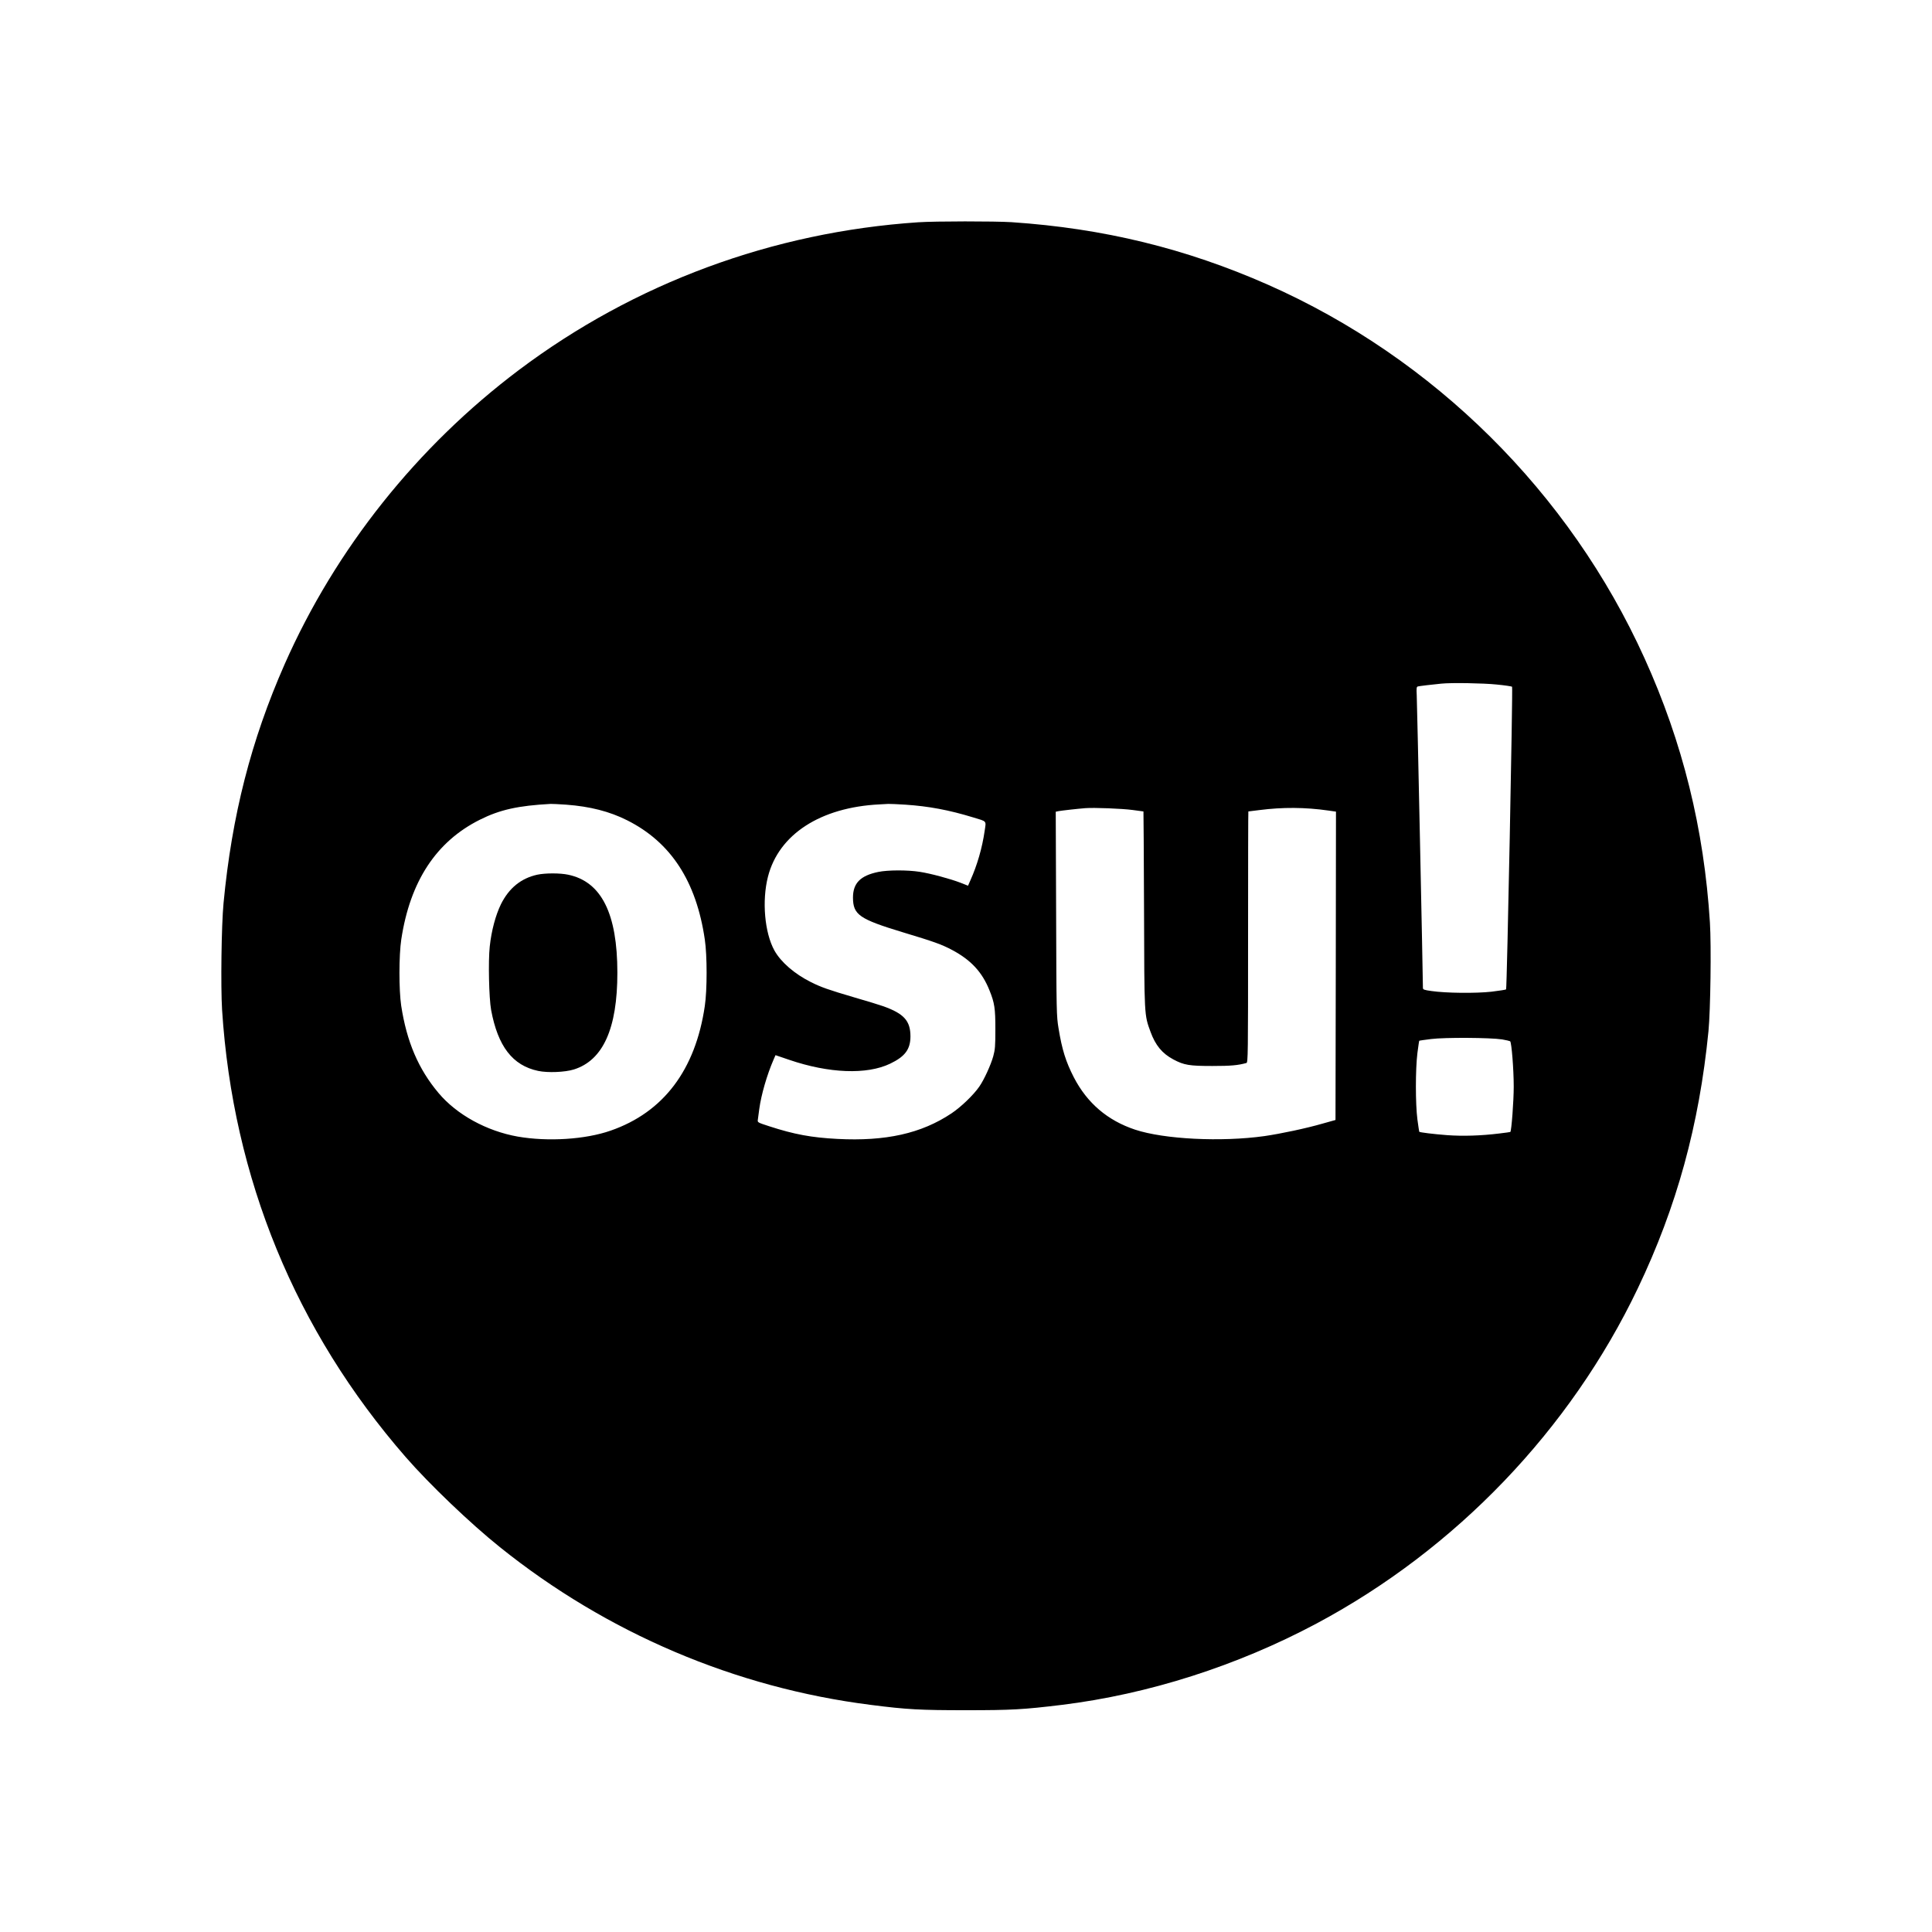
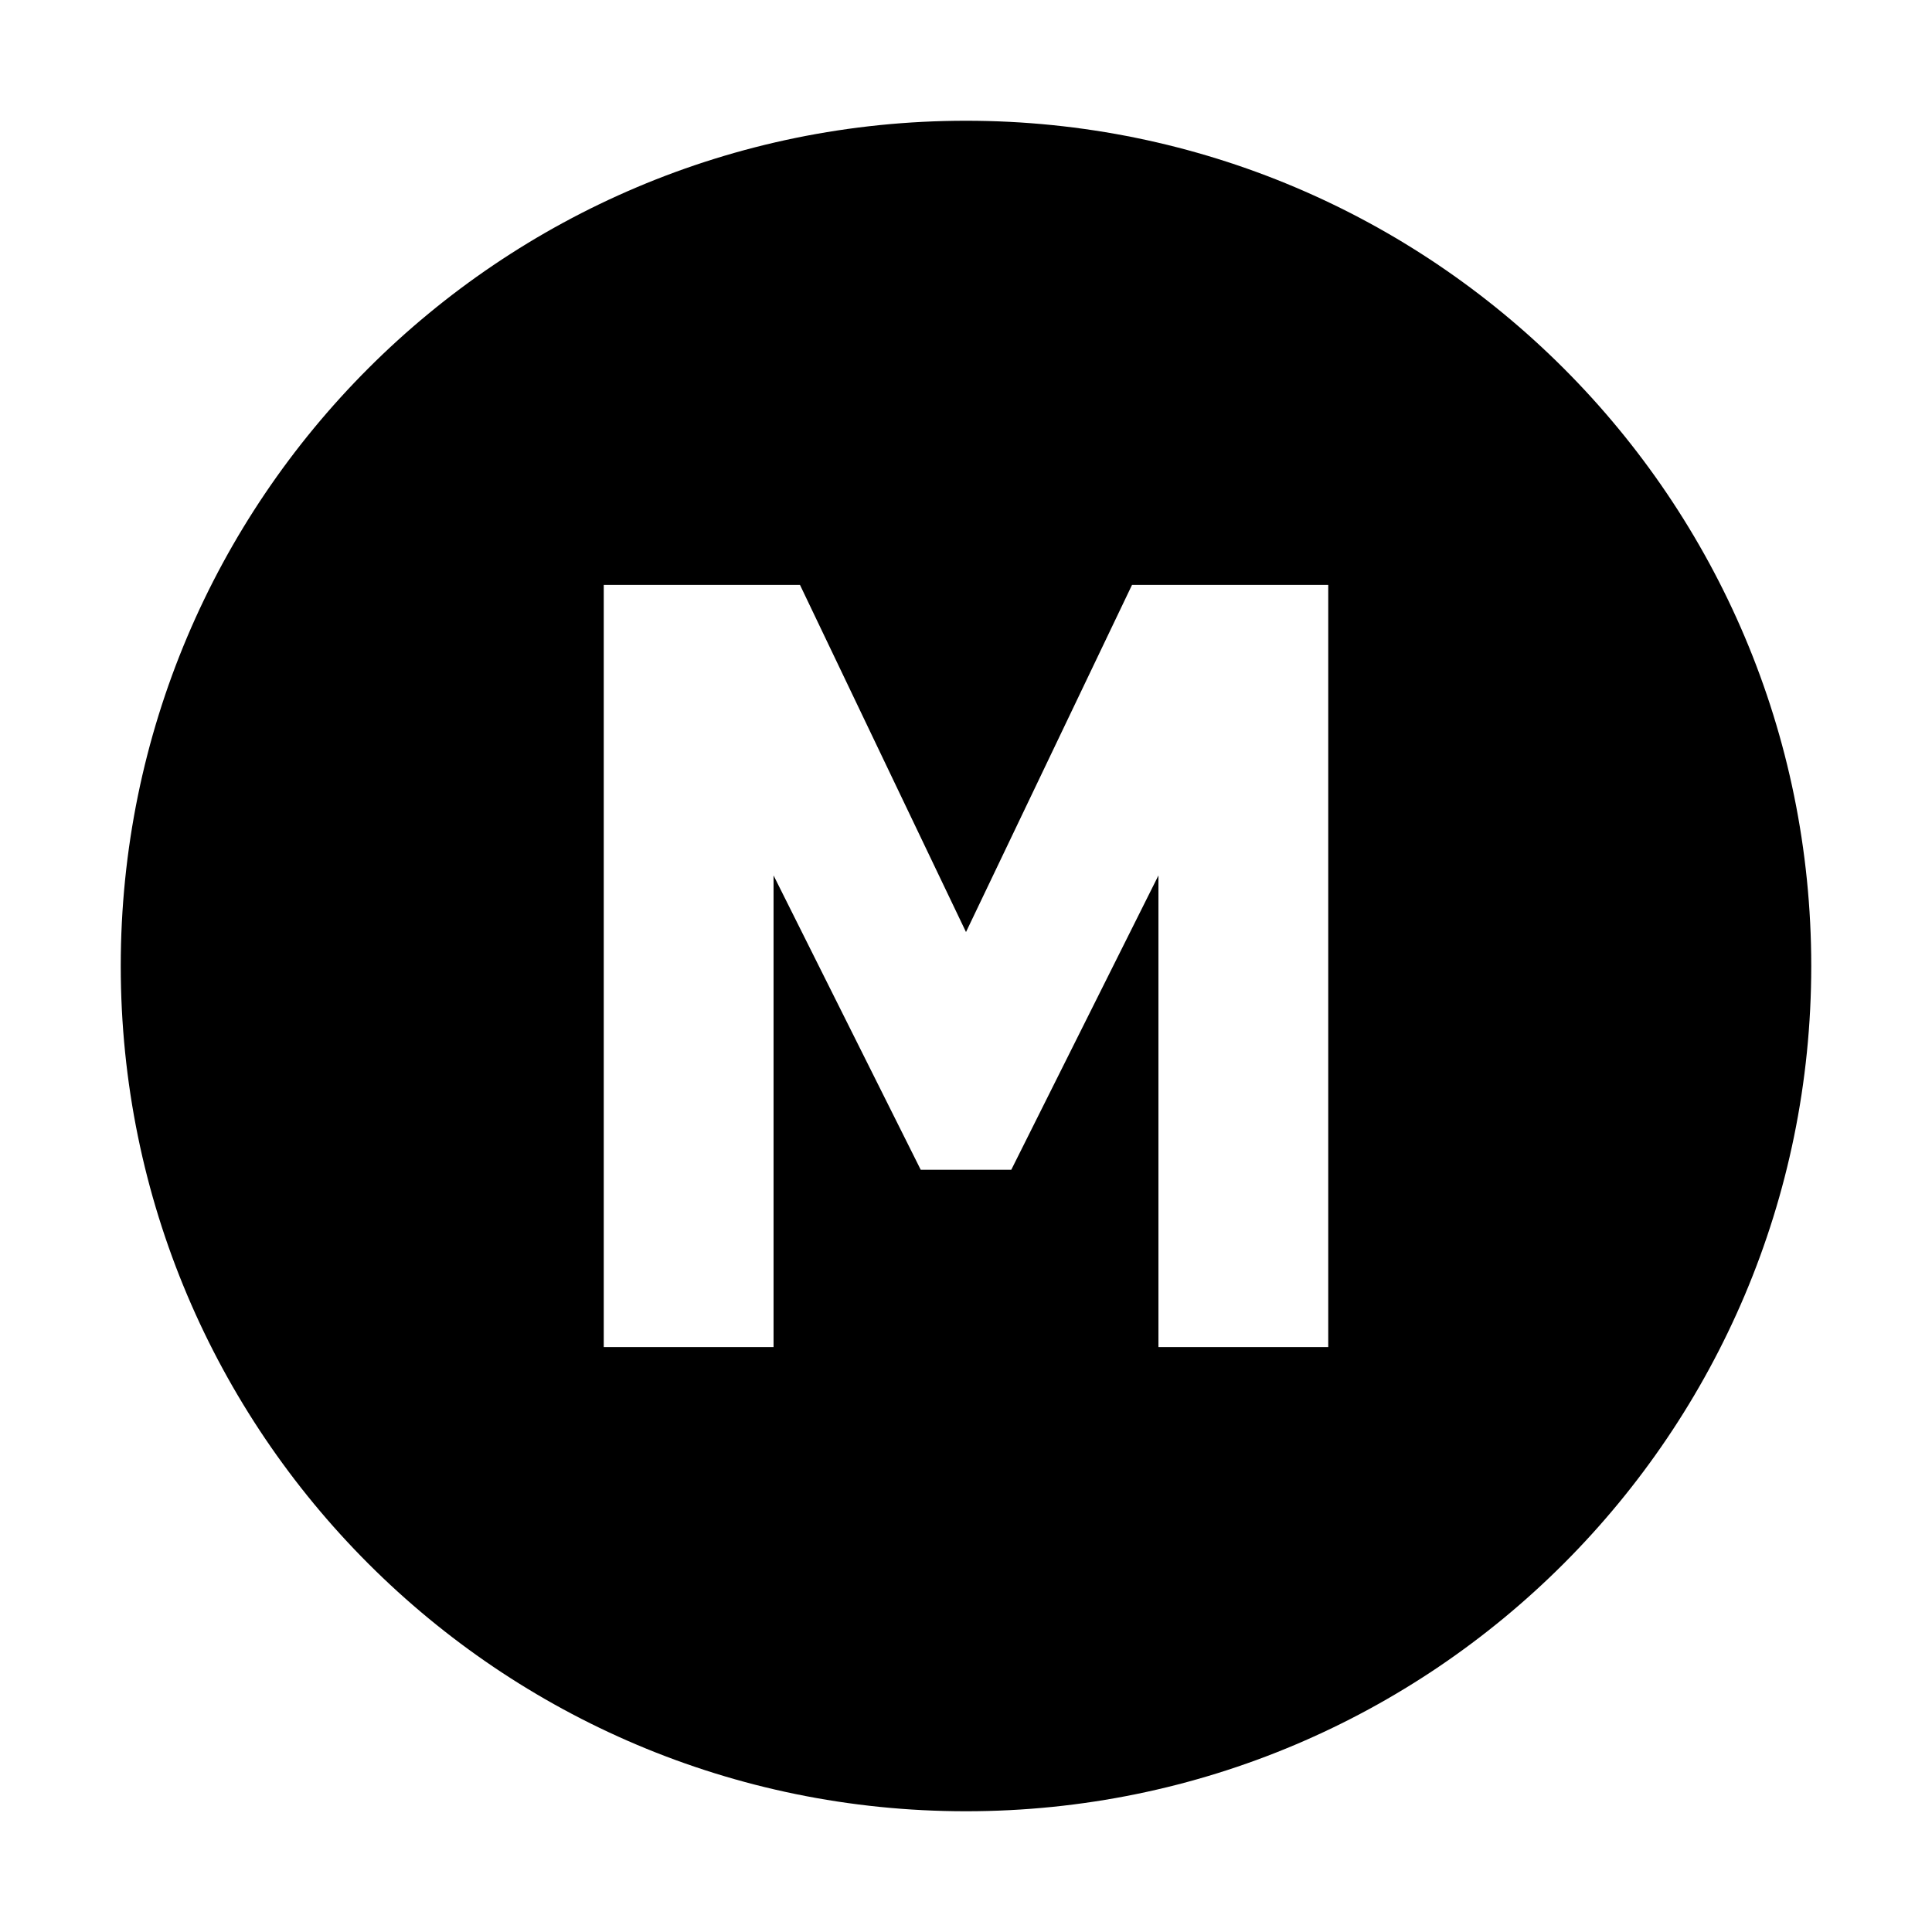
- <svg xmlns="http://www.w3.org/2000/svg" version="1.0" width="2000pt" height="2000pt" viewBox="0 0 2000 2000" preserveAspectRatio="xMidYMid meet">
-   <g transform="translate(0,2000) scale(0.1,-0.1)" fill="#000000" stroke="none">
-     <path d="M9505 17699 c-1507 -101 -2937 -630 -4133 -1529 -1053 -792 -1898 -1852 -2425 -3045 -348 -789 -547 -1568 -633 -2475 -22 -231 -30 -862 -15 -1104 112 -1742 760 -3321 1902 -4631 244 -280 667 -685 974 -931 1107 -889 2438 -1456 3840 -1633 374 -48 510 -55 985 -55 474 0 595 7 990 55 897 110 1817 404 2640 843 1442 770 2625 2005 3325 3470 403 844 635 1690 731 2661 21 218 30 883 15 1125 -61 970 -282 1865 -677 2736 -776 1715 -2180 3107 -3899 3867 -850 375 -1701 583 -2653 647 -175 11 -788 11 -967 -1z m5987 -4785 c84 -8 156 -19 161 -23 9 -8 -53 -3122 -62 -3133 -3 -4 -71 -14 -151 -24 -164 -18 -470 -15 -622 7 -78 11 -88 15 -88 33 0 104 -60 2962 -64 3028 -4 76 -2 88 12 92 15 4 147 20 242 29 106 11 437 5 572 -9z m-9630 -1244 c244 -18 449 -70 631 -162 452 -227 715 -631 803 -1233 25 -166 25 -524 0 -690 -97 -661 -428 -1099 -974 -1289 -263 -92 -649 -116 -962 -62 -322 57 -632 227 -820 451 -209 248 -330 532 -387 905 -24 162 -24 520 1 685 91 601 361 1013 813 1239 207 104 397 146 733 164 14 1 87 -3 162 -8z m3512 0 c239 -16 450 -55 701 -132 145 -44 134 -31 118 -140 -25 -174 -77 -354 -147 -510 l-25 -57 -78 31 c-110 42 -311 96 -423 113 -127 20 -330 19 -427 -1 -186 -38 -263 -116 -263 -266 1 -178 65 -222 516 -359 319 -96 401 -125 510 -183 196 -104 312 -230 387 -418 53 -131 61 -187 61 -403 0 -175 -3 -210 -22 -280 -25 -89 -94 -241 -144 -313 -60 -87 -190 -212 -289 -278 -312 -208 -680 -290 -1181 -264 -268 14 -447 47 -705 131 -120 39 -122 40 -118 67 2 15 9 65 15 112 20 147 79 352 148 511 l20 46 141 -48 c413 -141 804 -156 1046 -40 154 74 209 148 210 281 0 162 -66 236 -280 313 -39 14 -173 55 -298 91 -272 80 -346 106 -452 159 -170 85 -311 207 -378 327 -102 184 -131 515 -67 765 112 438 544 718 1155 748 33 2 74 4 90 5 17 1 97 -3 179 -8z m2351 -55 c61 -8 111 -15 112 -15 1 0 4 -456 6 -1012 3 -1116 2 -1091 67 -1269 51 -140 121 -225 238 -287 109 -58 164 -67 402 -67 195 0 265 7 353 31 16 5 17 76 17 1305 0 714 1 1299 3 1299 2 0 52 6 113 14 239 31 476 30 717 -5 l77 -11 -2 -1596 -3 -1596 -132 -37 c-173 -50 -433 -105 -605 -130 -445 -62 -1036 -33 -1338 67 -285 95 -496 275 -634 542 -83 162 -122 286 -158 507 -21 126 -22 161 -25 1186 l-4 1056 28 6 c31 6 201 25 278 31 90 7 378 -4 490 -19z m3825 -2375 c41 -7 78 -16 83 -19 15 -14 37 -291 37 -470 0 -149 -23 -456 -35 -469 -1 -1 -54 -9 -116 -16 -188 -23 -373 -29 -539 -17 -142 11 -280 28 -288 35 -1 2 -10 59 -19 127 -21 162 -21 518 0 688 9 68 17 125 19 127 2 2 58 10 123 18 142 18 615 15 735 -4z" />
-     <path d="M5561 10945 c-167 -37 -292 -138 -375 -305 -55 -112 -99 -275 -116 -437 -17 -150 -8 -537 14 -658 70 -377 222 -575 487 -631 99 -21 277 -14 370 15 302 95 450 424 450 1001 0 613 -165 943 -509 1015 -84 18 -237 18 -321 0z" />
-   </g>
+ <svg xmlns="http://www.w3.org/2000/svg" viewBox="0 0 512 512">
+   <path d="M256 32C132.3 32 32 132.3 32 256s100.3 224 224 224 224-100.3 224-224S379.7 32 256 32Zm-96 325V155h52l44 92 44-92h52v202h-45V232l-39 78h-24l-39-78v125h-45Z" />
</svg>
